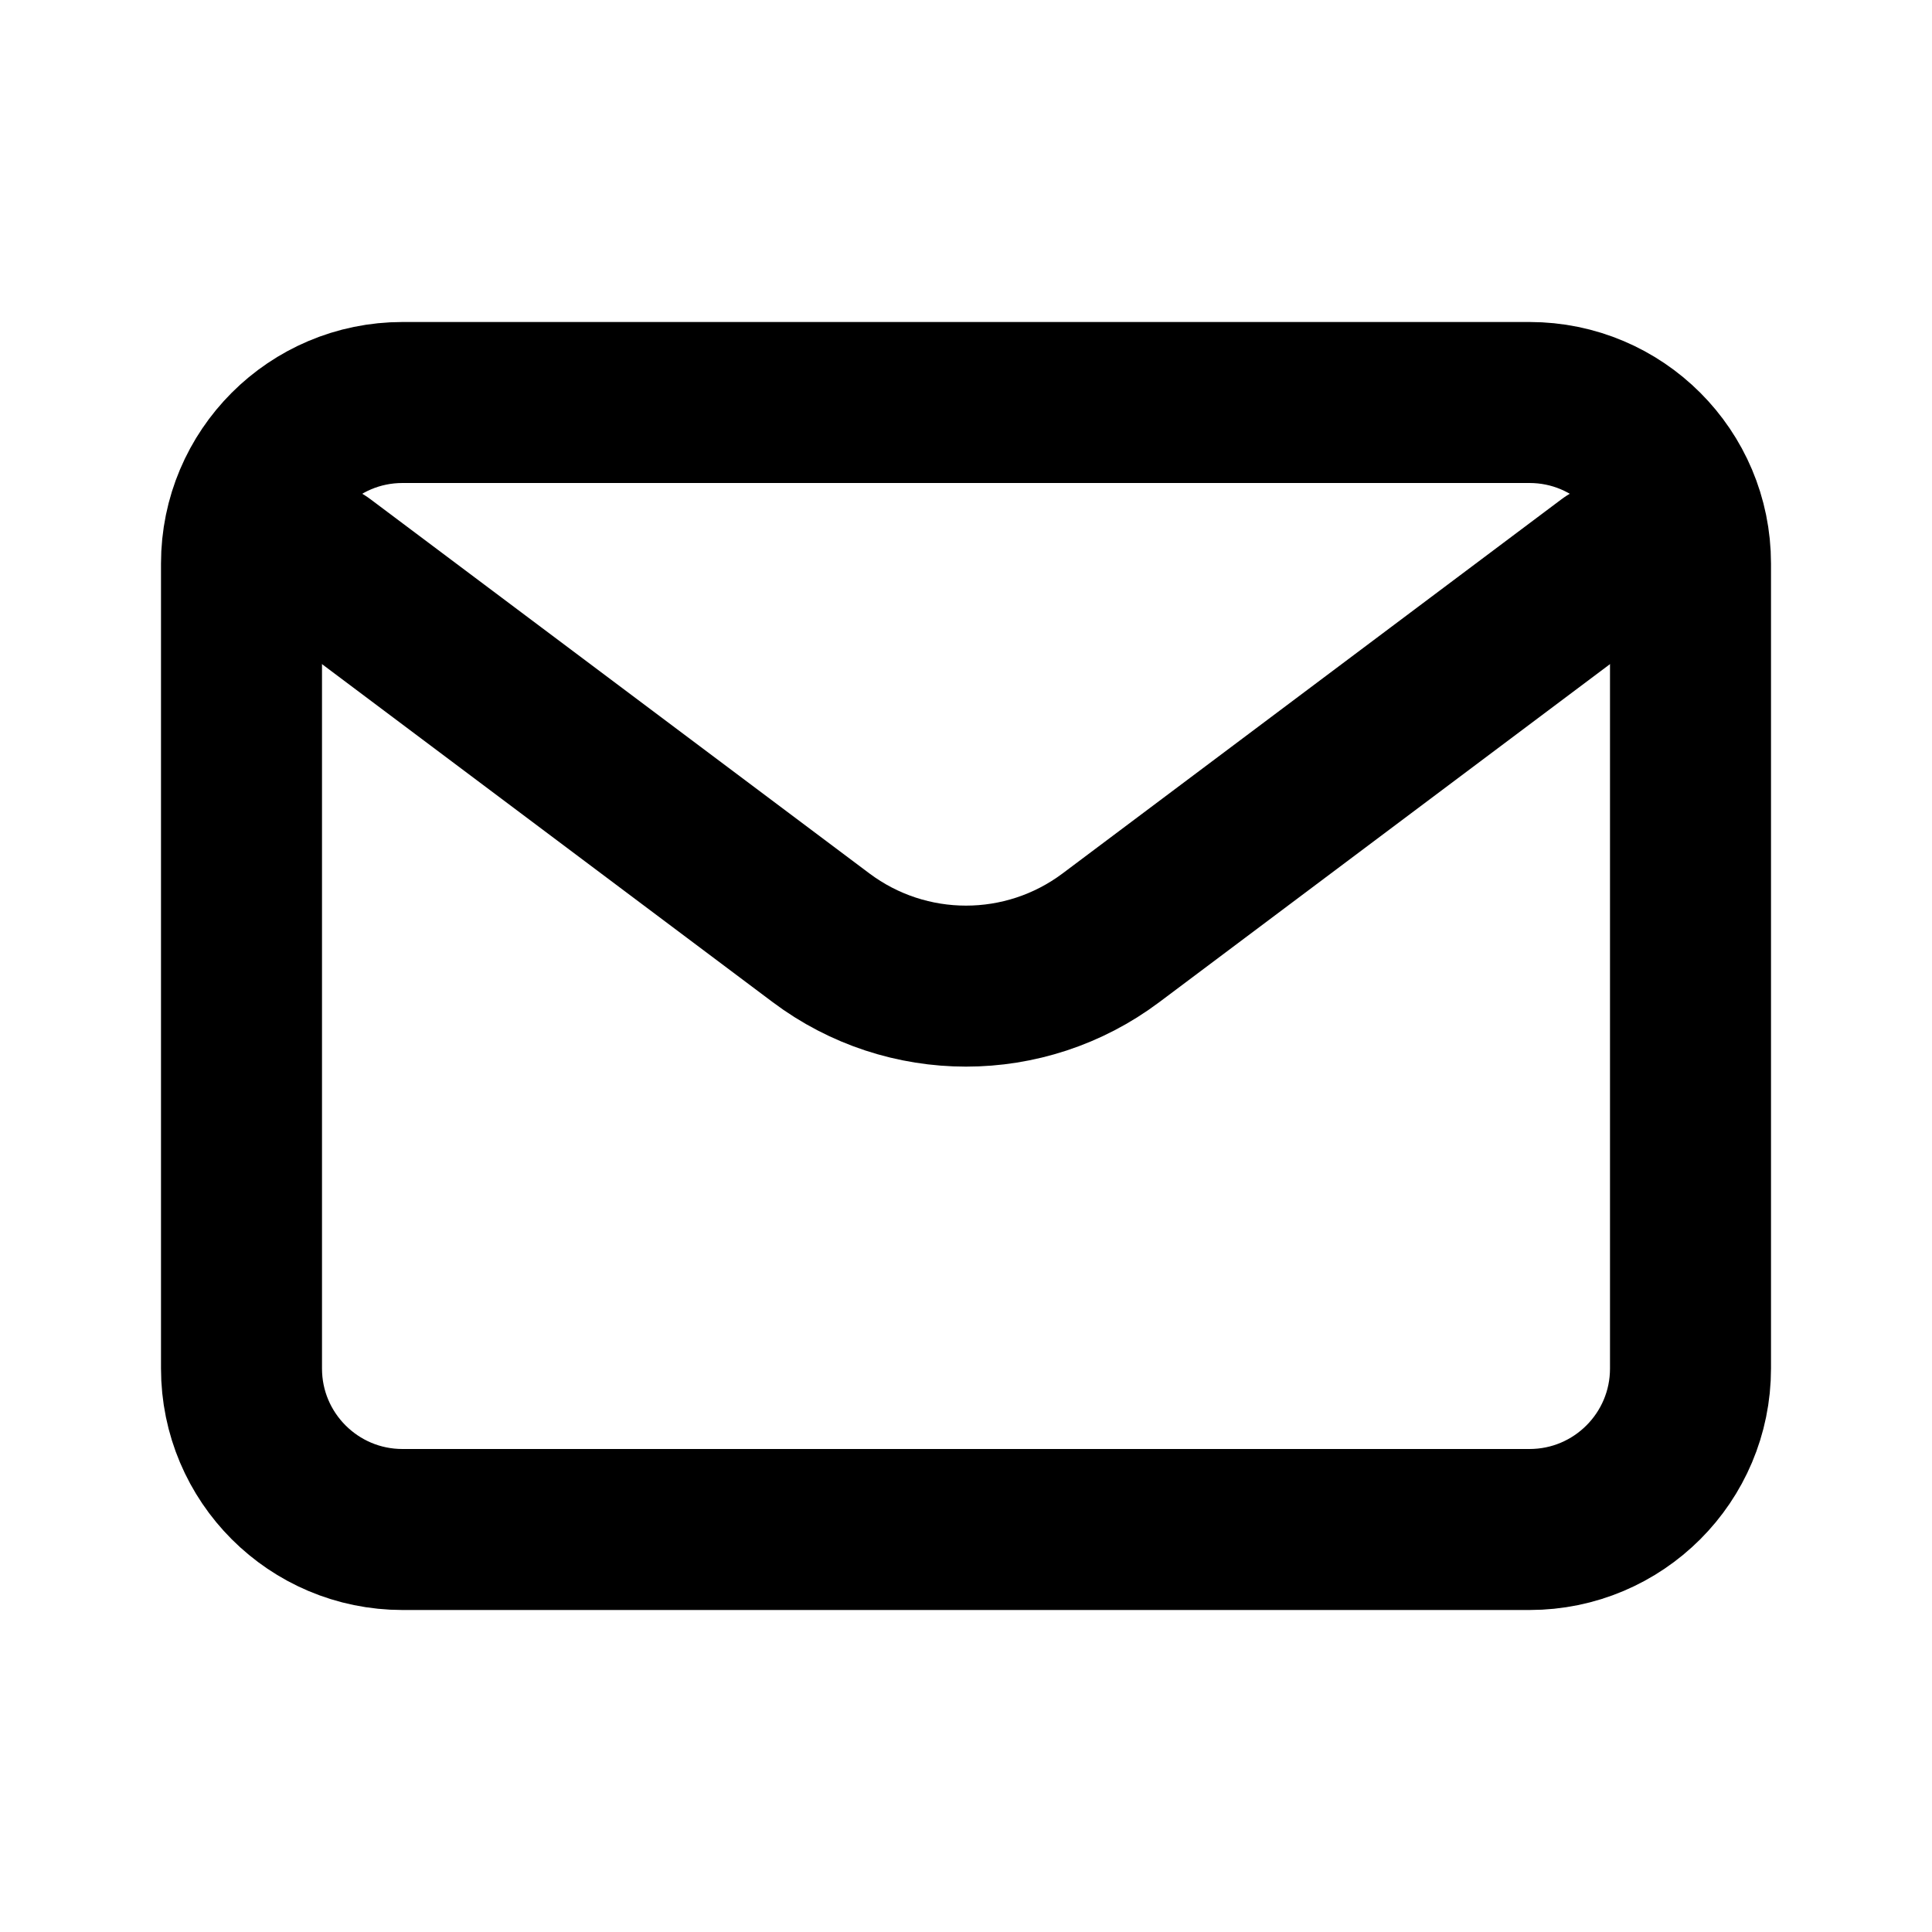
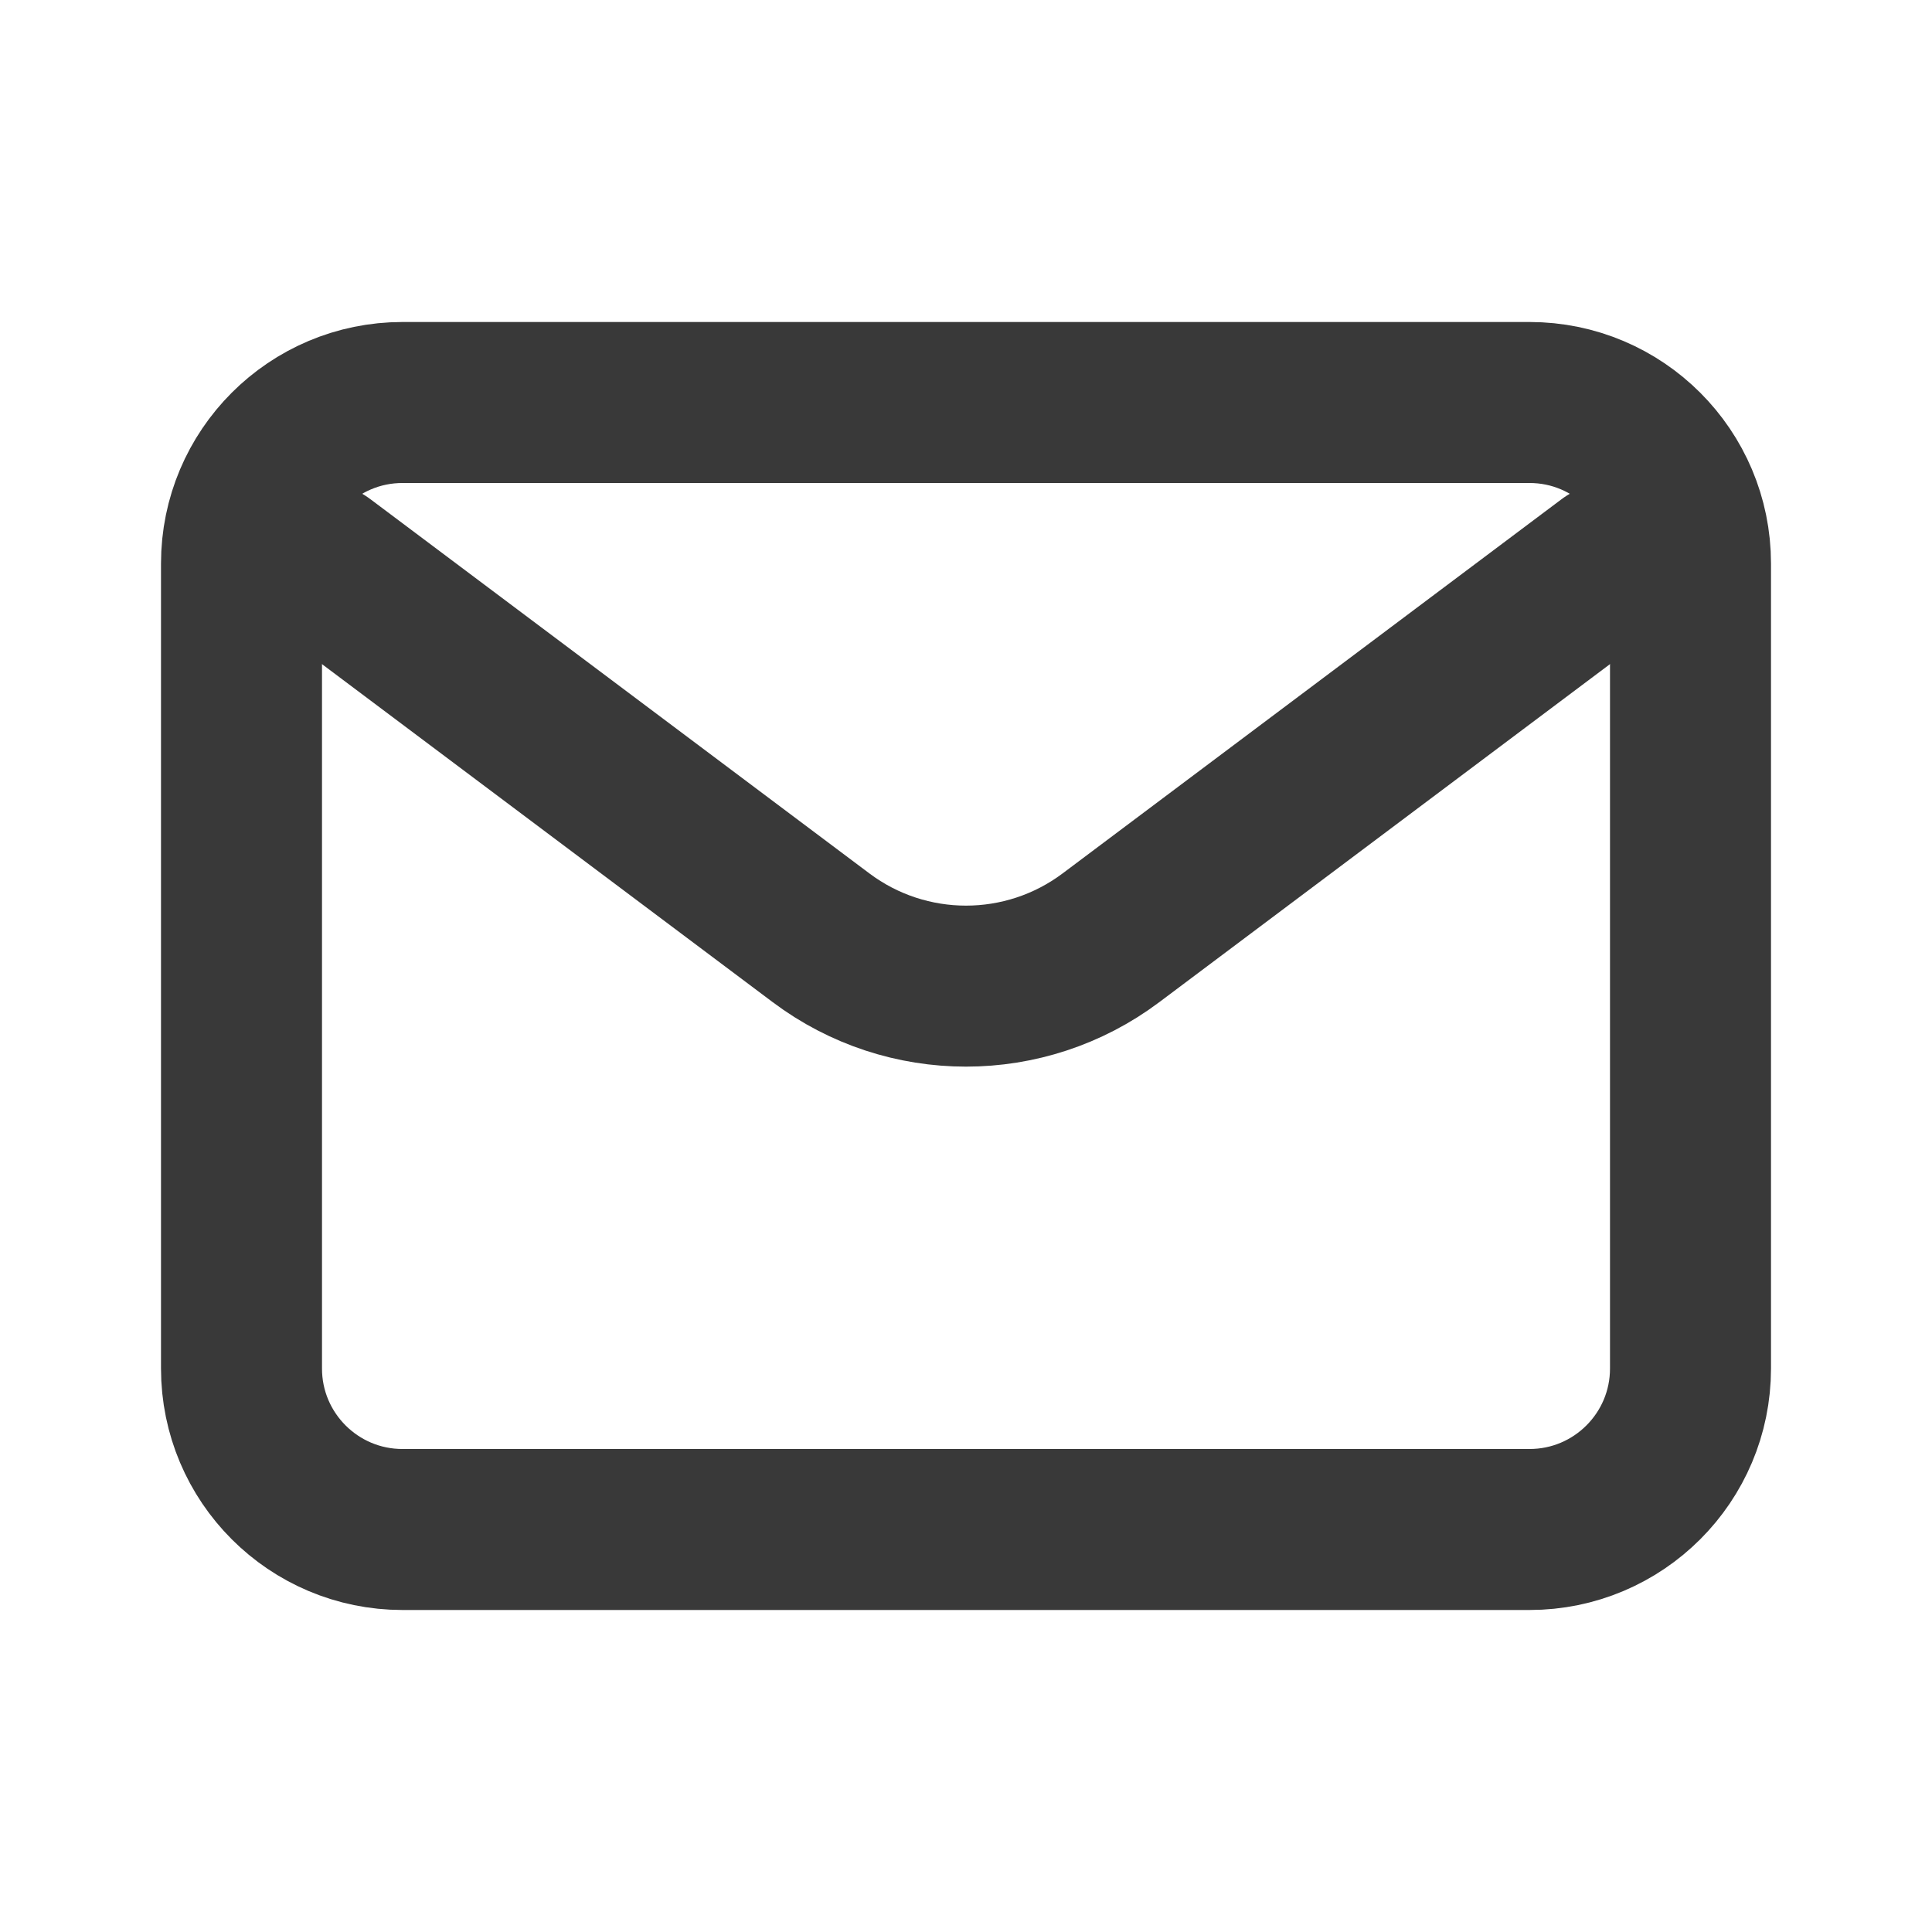
- <svg xmlns="http://www.w3.org/2000/svg" width="800px" height="800px" viewBox="0 0 24 24" fill="none">
-   <path d="M4 7L10.2 11.65C11.267 12.45 12.733 12.45 13.8 11.65L20 7" stroke="#000000" stroke-width="2" stroke-linecap="round" stroke-linejoin="round" />
-   <rect x="3" y="5" width="18" height="14" rx="2" stroke="#000000" stroke-width="2" stroke-linecap="round" />
+ <svg xmlns="http://www.w3.org/2000/svg" width="800" height="800" viewBox="0 0 800 800" fill="none">
+   <path d="M133.332 233.336L339.999 388.334C375.555 415.001 424.442 415.001 459.999 388.334L666.665 233.334" stroke="#393939" stroke-width="66.667" stroke-linecap="round" stroke-linejoin="round" />
+   <path d="M633.333 166.666H166.667C129.848 166.666 100 196.514 100 233.333V566.666C100 603.485 129.848 633.333 166.667 633.333H633.333C670.152 633.333 700 603.485 700 566.666V233.333C700 196.514 670.152 166.666 633.333 166.666Z" stroke="#393939" stroke-width="66.667" stroke-linecap="round" />
</svg>
